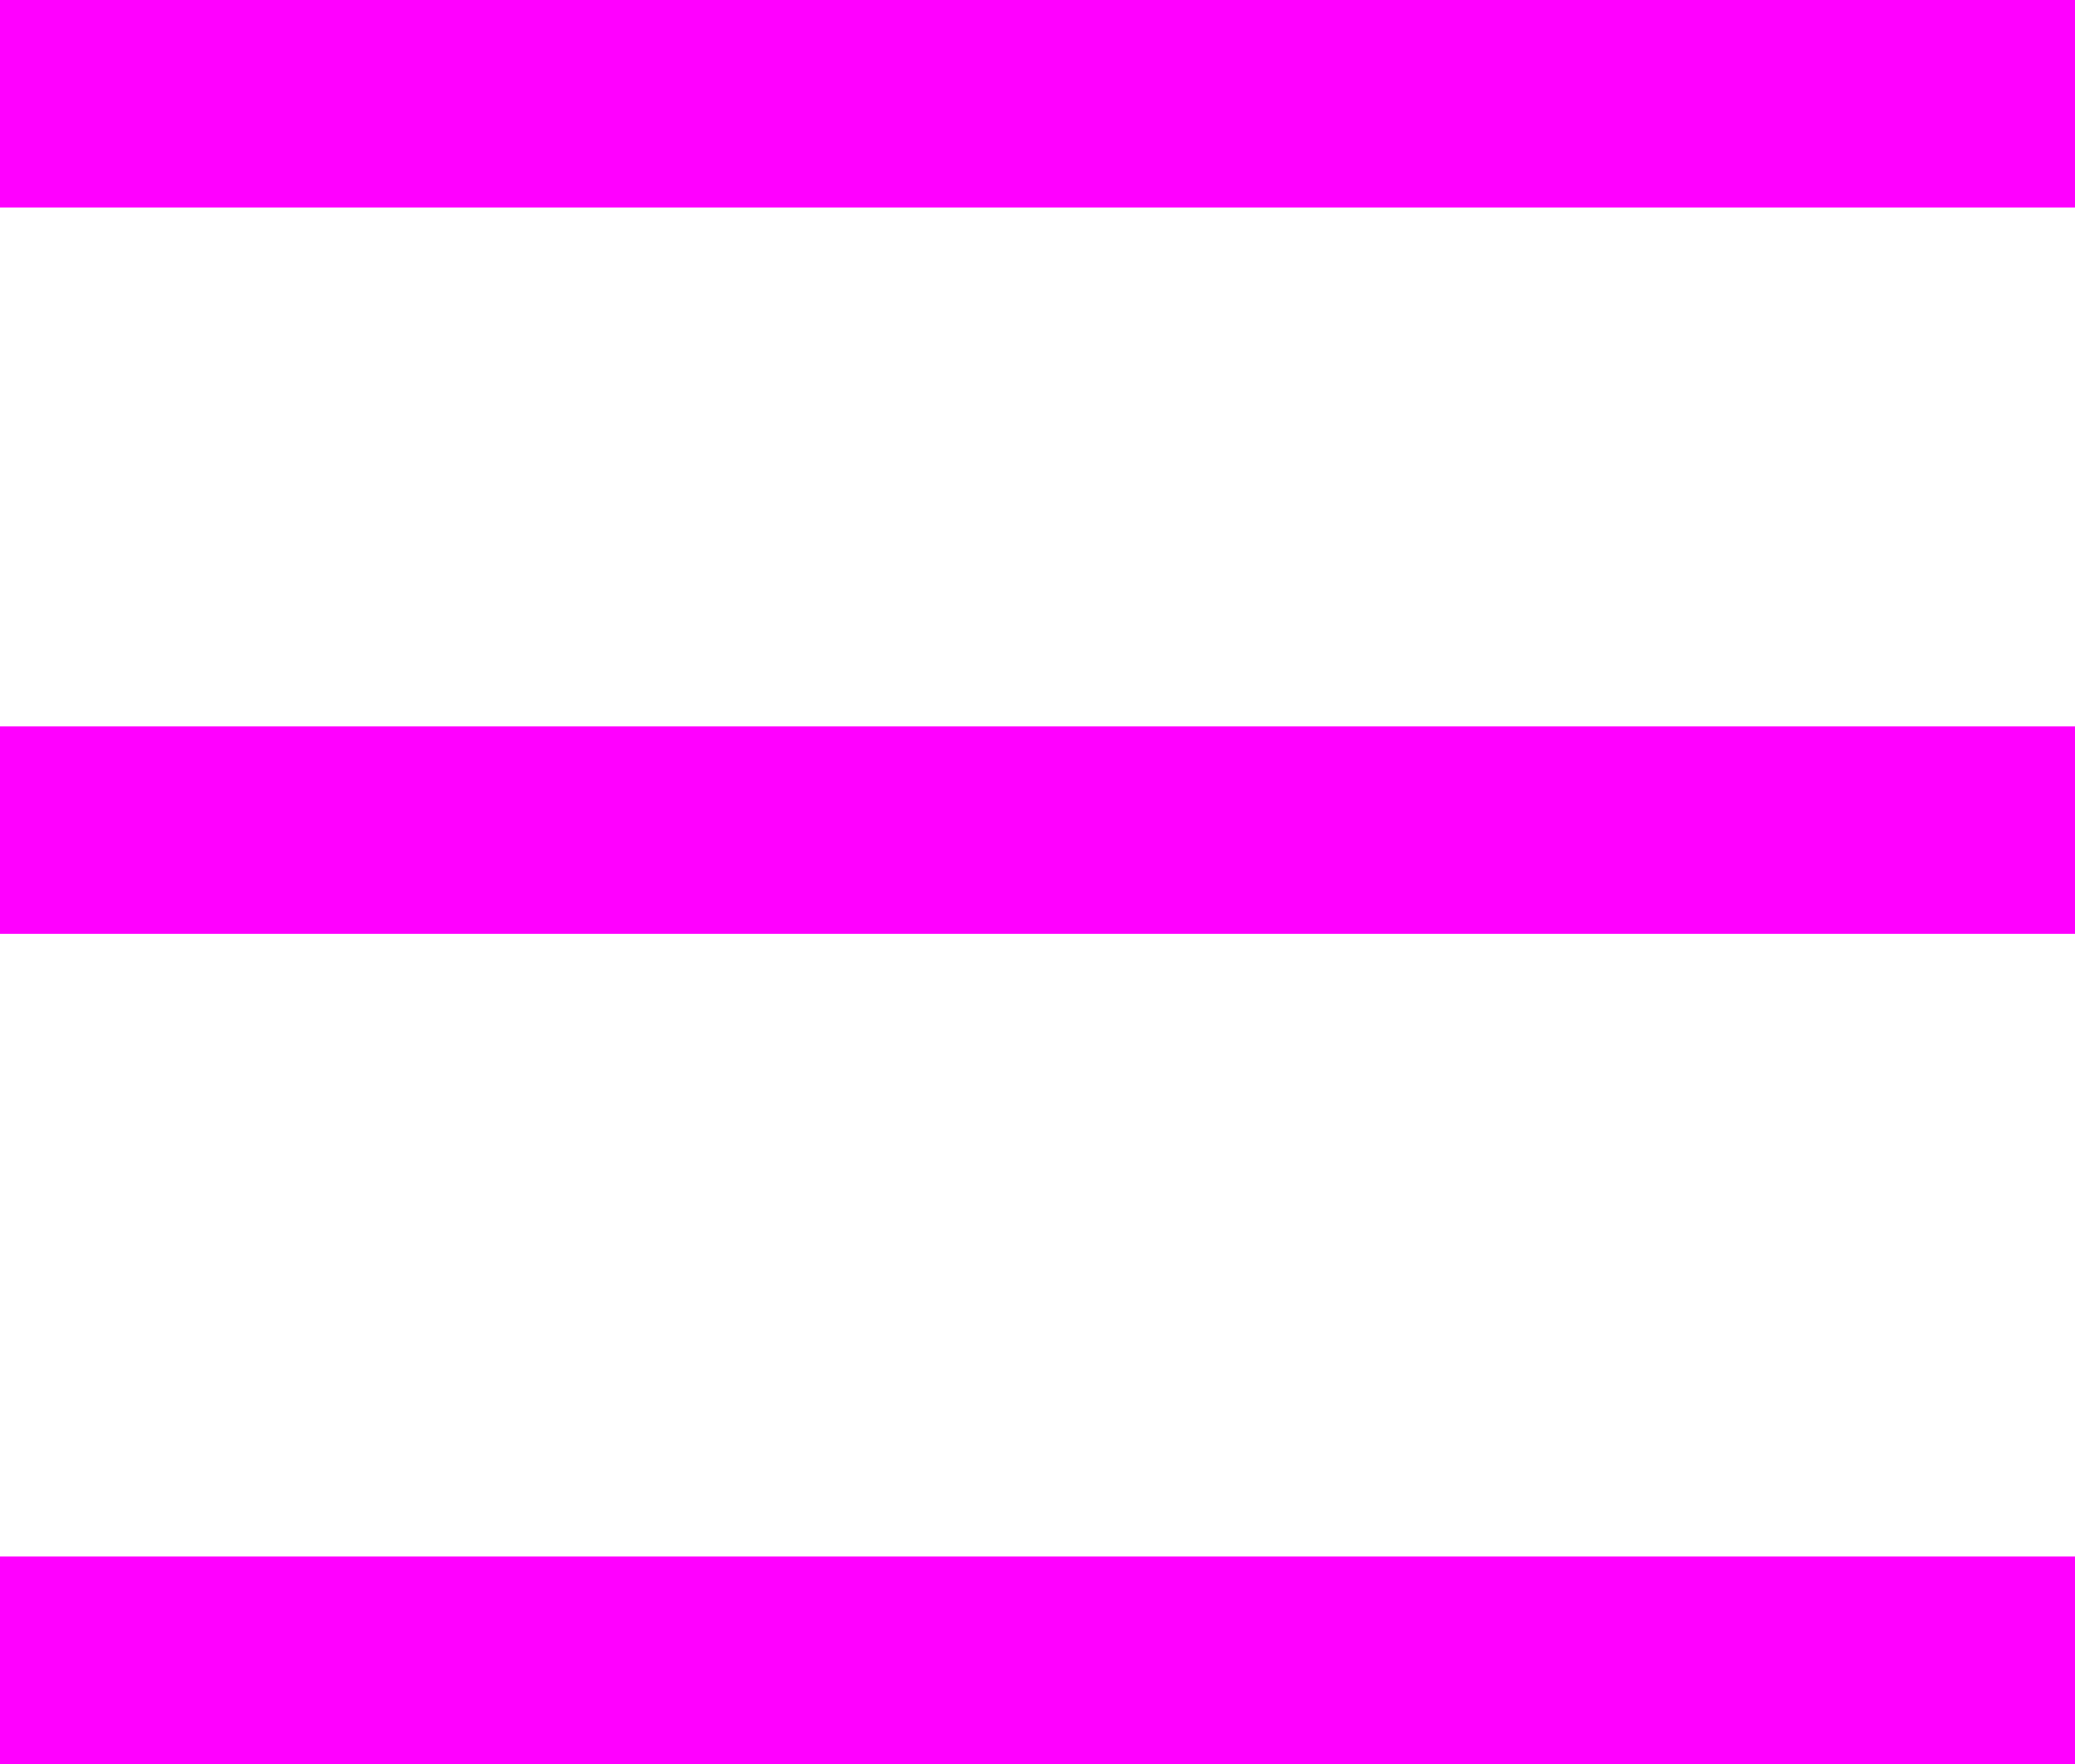
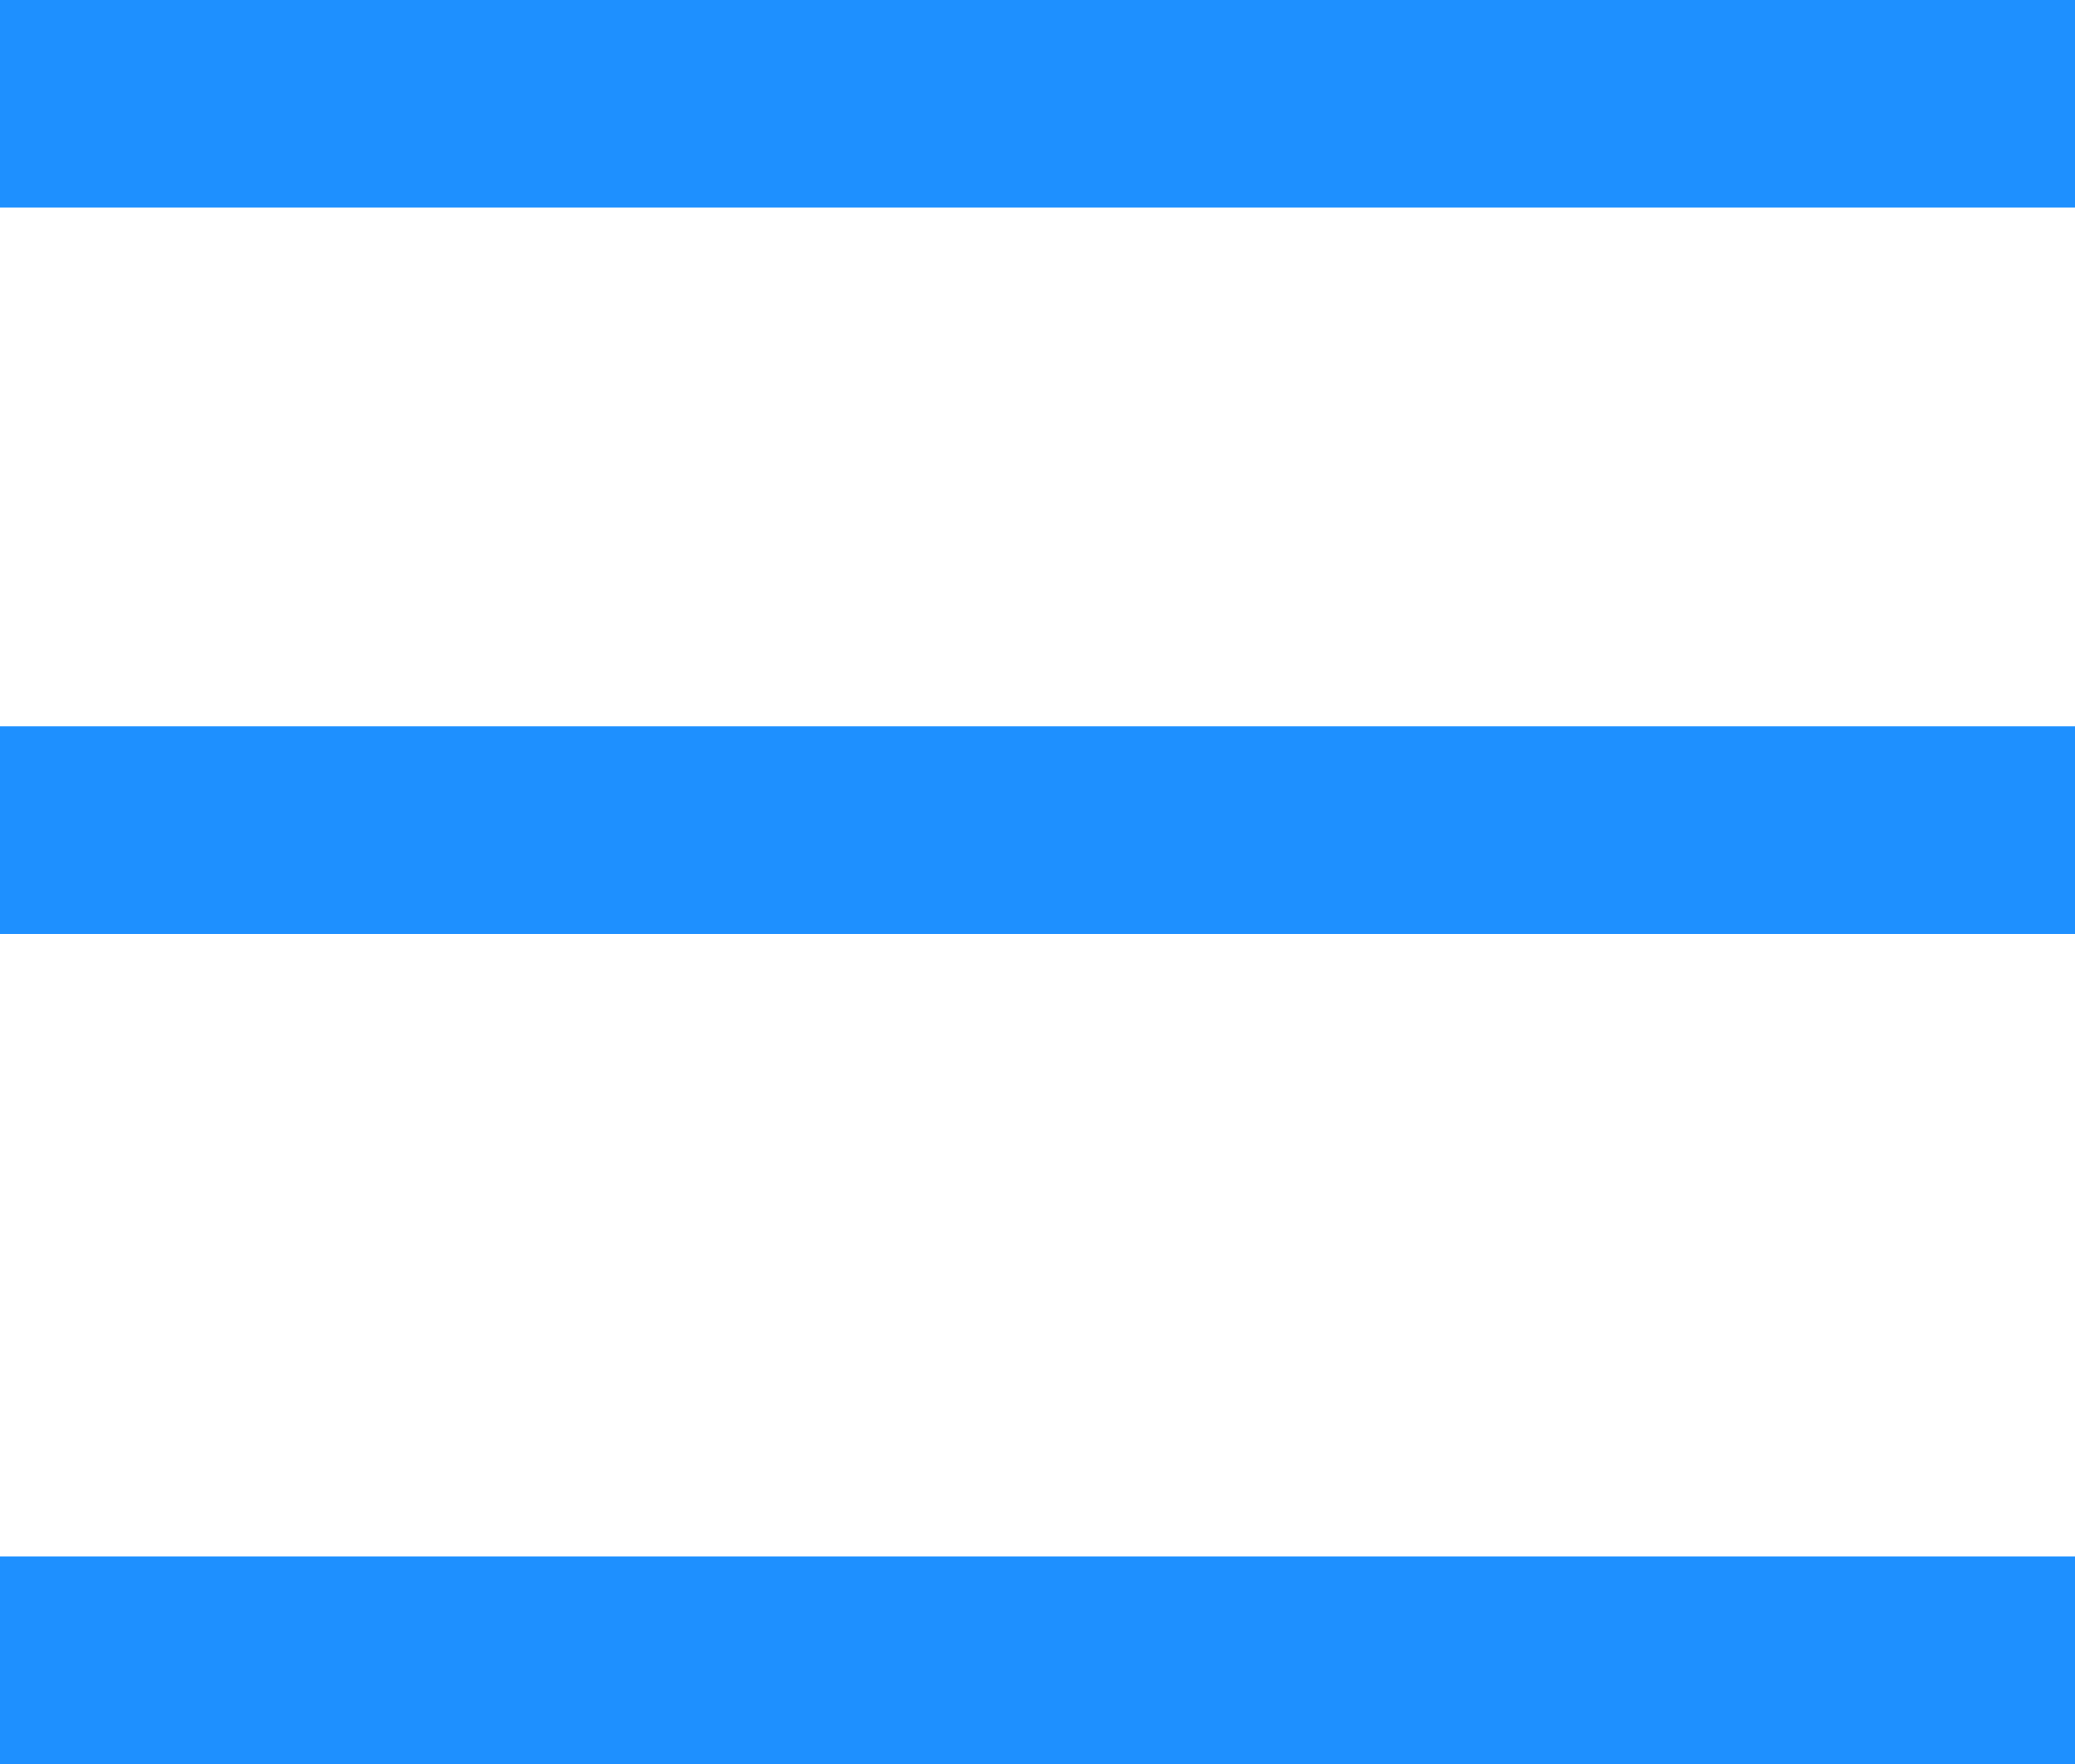
<svg xmlns="http://www.w3.org/2000/svg" width="20" height="17" viewBox="0 0 20 17" fill="none">
-   <rect width="20" height="2" fill="magenta" />
-   <rect x="0.5" y="7.5" width="19" height="1" fill="magenta" stroke="magenta" />
-   <rect y="15" width="20" height="2" fill="magenta" />
+   <rect width="20" height="2" fill="DodgerBlue" />
+   <rect x="0.5" y="7.5" width="19" height="1" fill="DodgerBlue" stroke="DodgerBlue" />
+   <rect y="15" width="20" height="2" fill="DodgerBlue" />
</svg>
